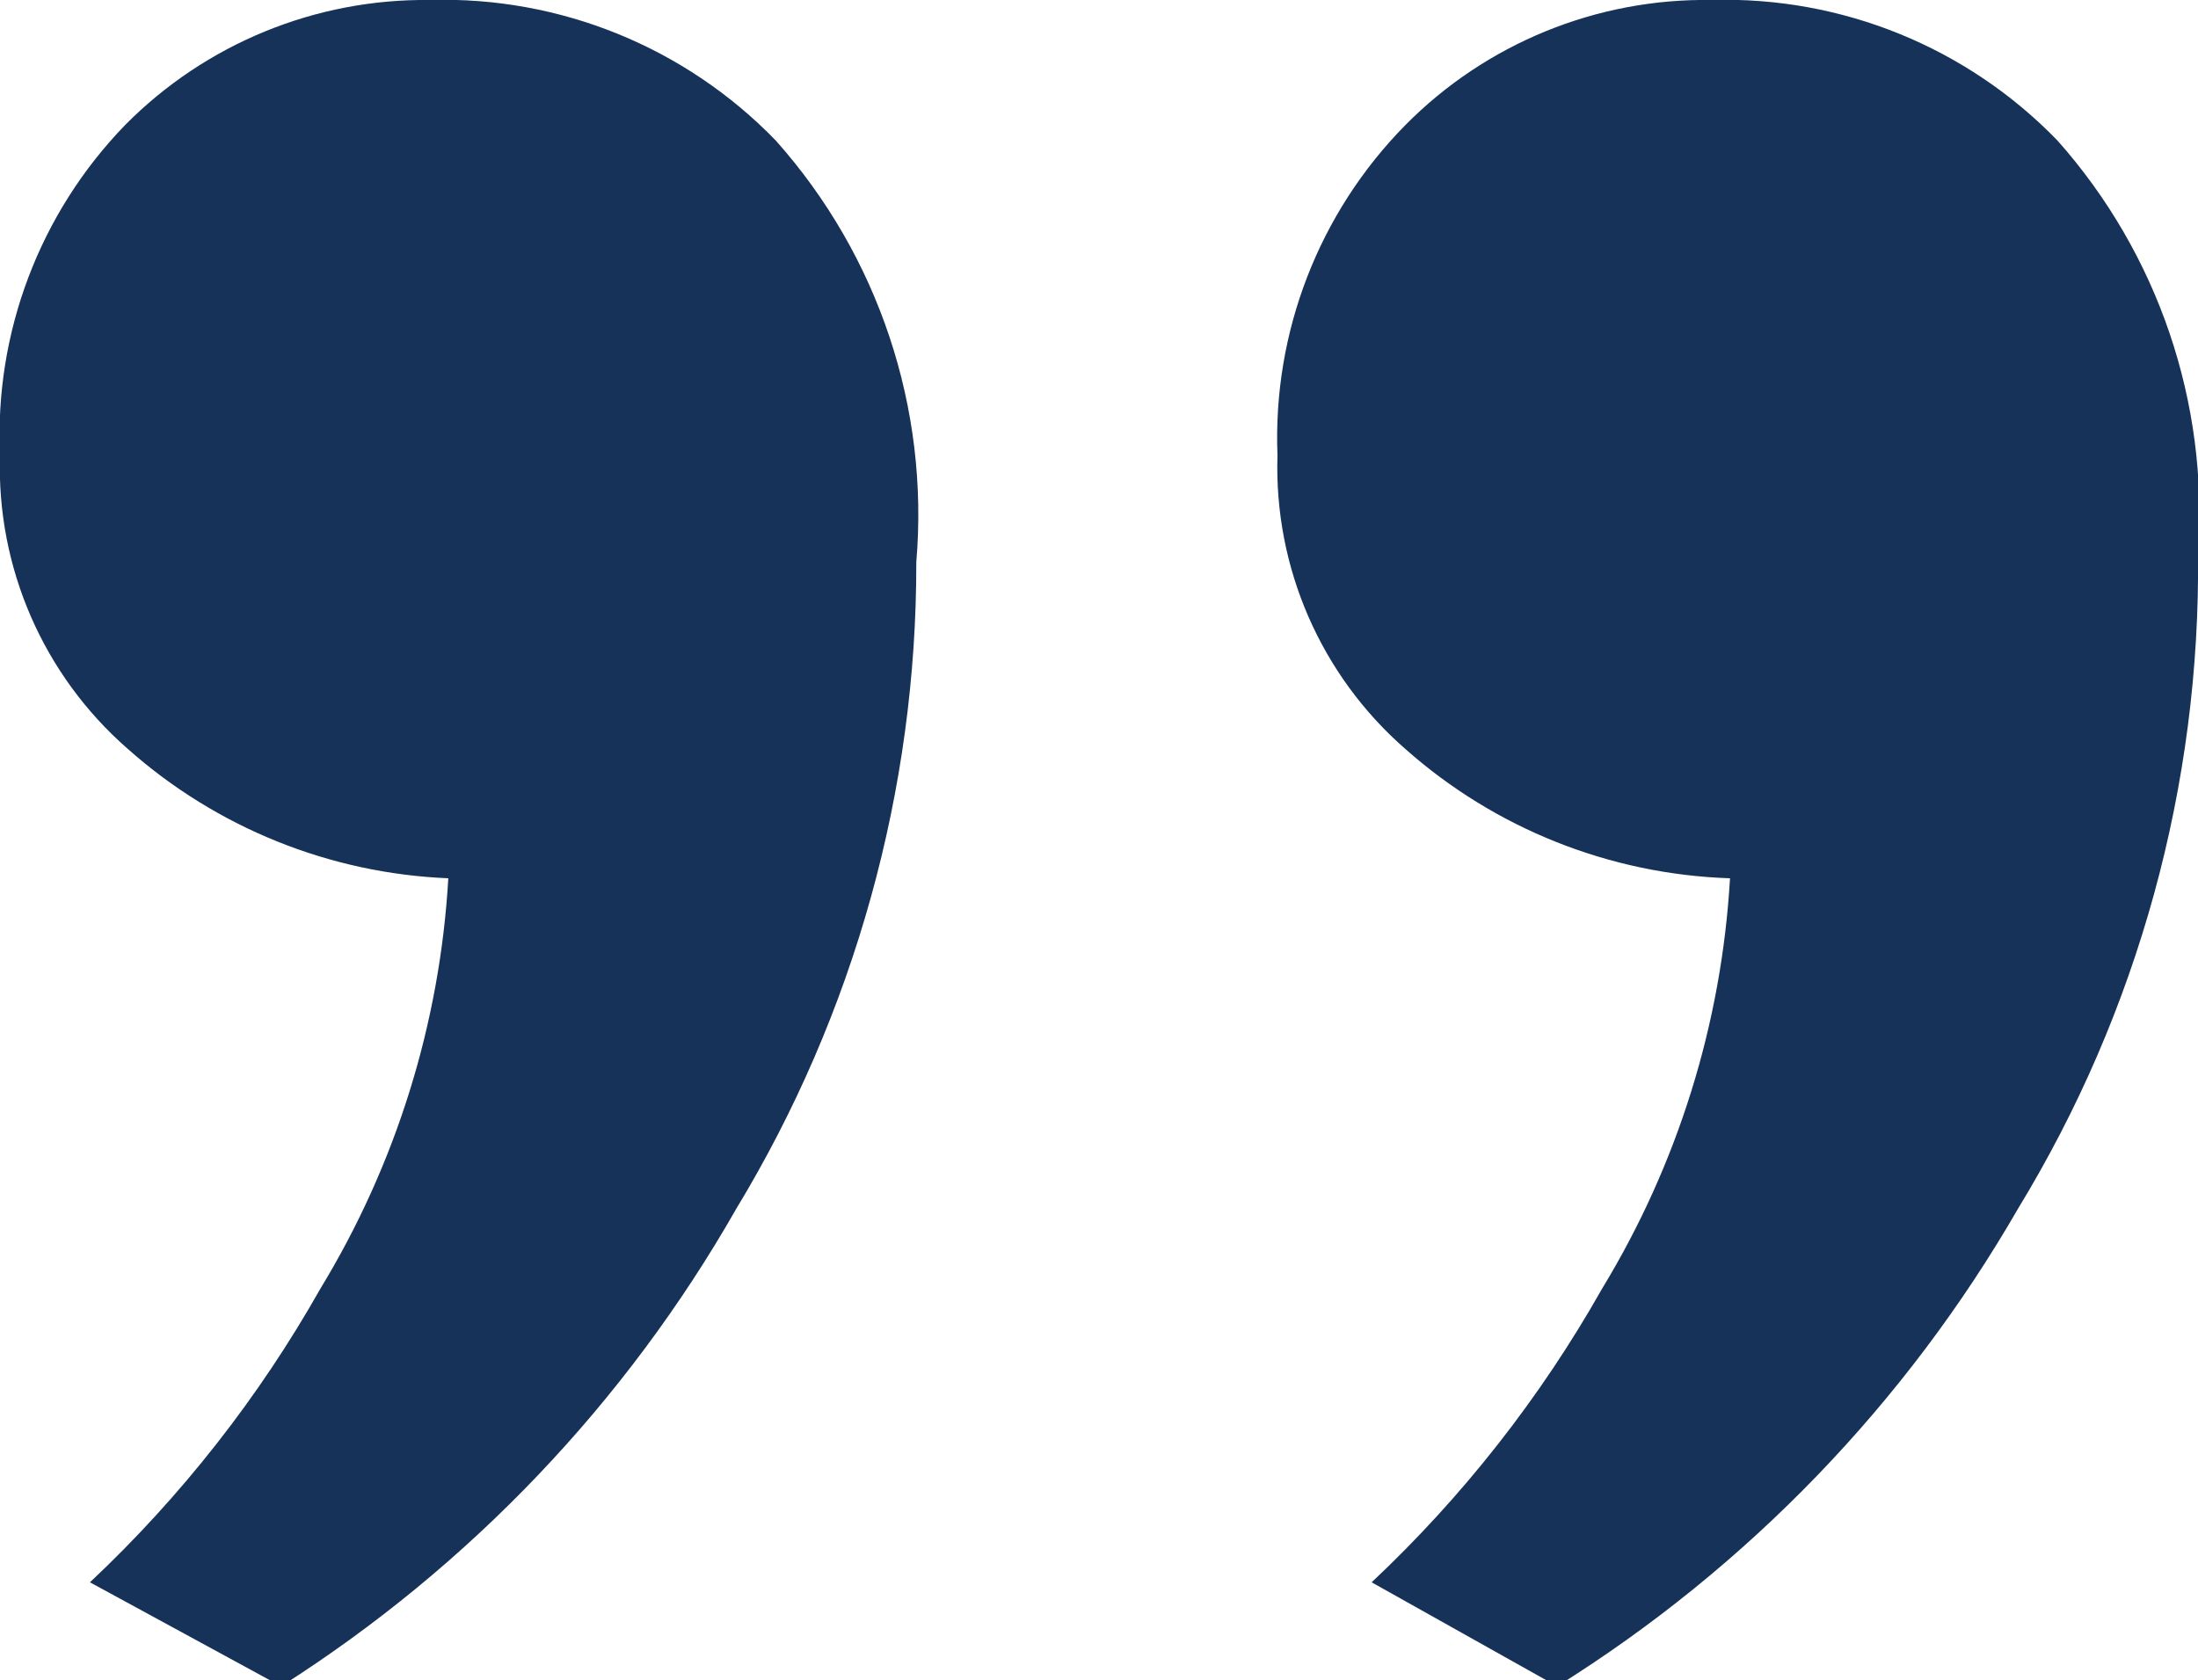
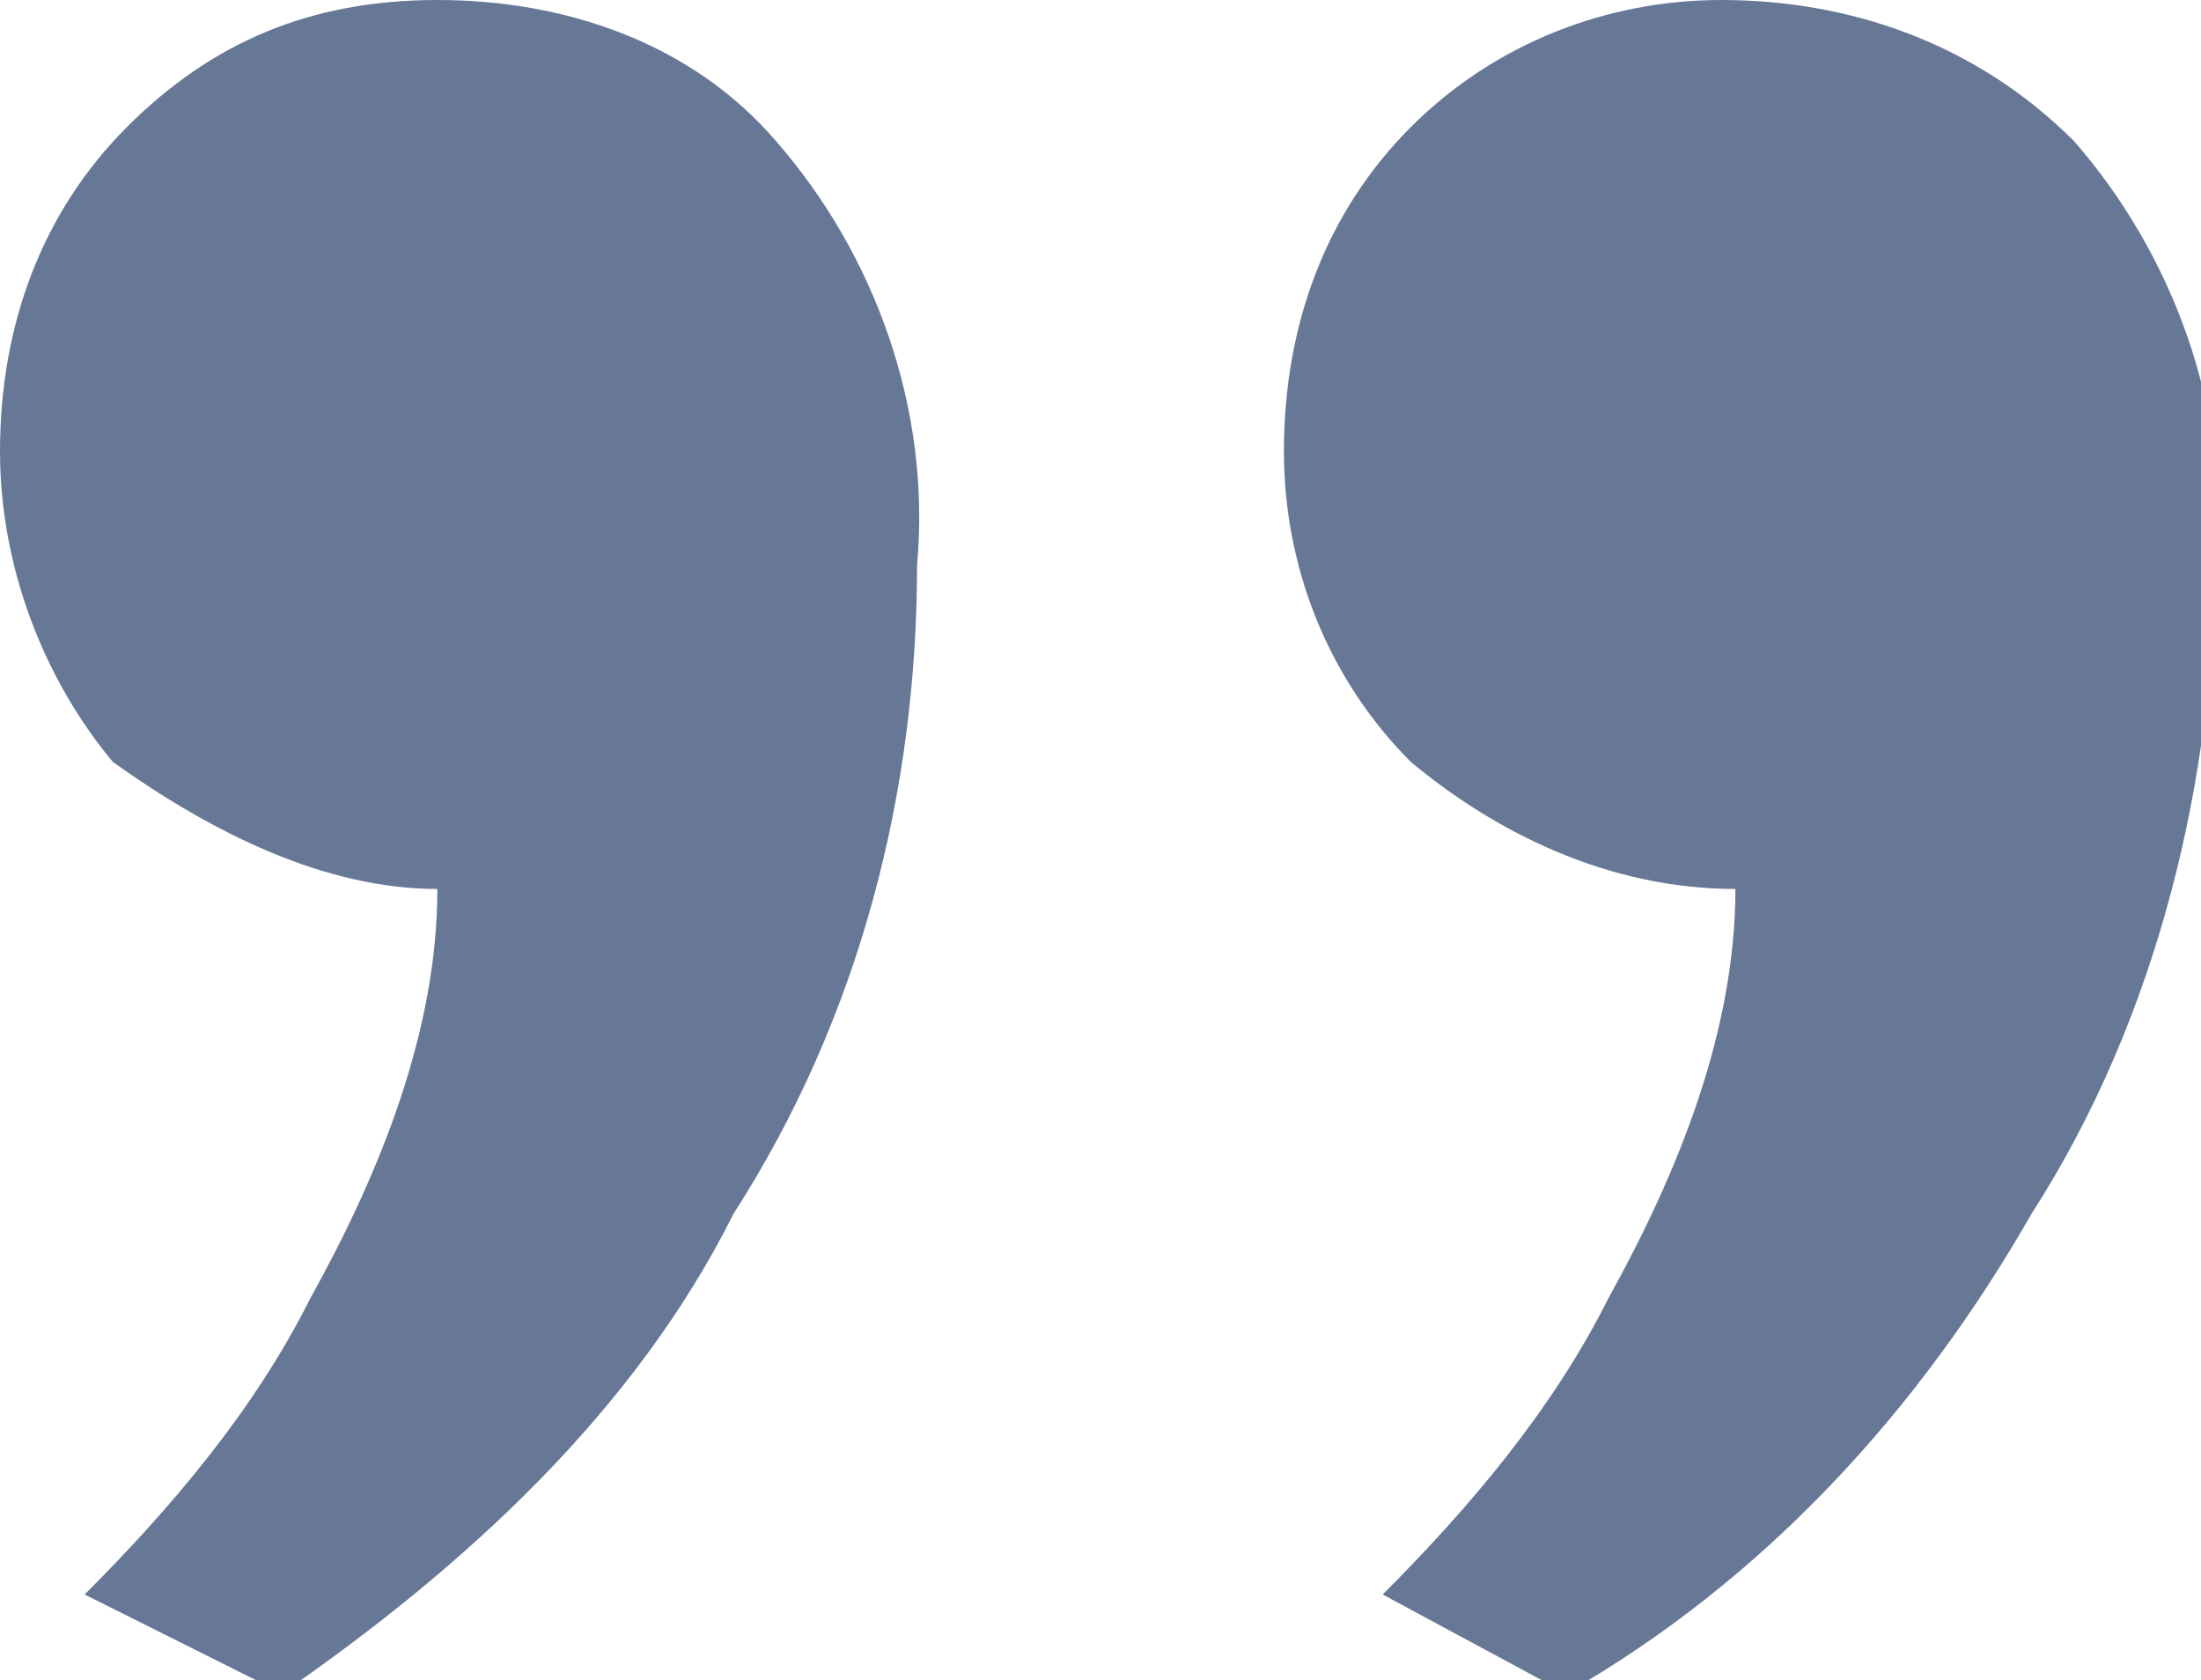
- <svg xmlns="http://www.w3.org/2000/svg" id="Layer_1" data-name="Layer 1" viewBox="0 0 15.64 11.95">
-   <defs>
-     <style>.cls-1{fill:#163258}</style>
-   </defs>
-   <path class="cls-1" d="M.64 11.26a8.83 8.83 0 0 0 1.64-2.09 6.32 6.32 0 0 0 .91-2.92 3.66 3.66 0 0 1-2.28-.92A2.66 2.66 0 0 1 0 3.24 3.17 3.17 0 0 1 .89.89 3 3 0 0 1 3.06 0a3.29 3.29 0 0 1 2.46 1 4 4 0 0 1 1 3 8.85 8.85 0 0 1-1.28 4.6A9.75 9.75 0 0 1 2 12zm9.12 0a8.83 8.83 0 0 0 1.64-2.09 6.32 6.32 0 0 0 .91-2.92A3.66 3.66 0 0 1 10 5.33a2.66 2.66 0 0 1-.91-2.09A3.17 3.17 0 0 1 10 .89 3 3 0 0 1 12.18 0a3.29 3.29 0 0 1 2.46 1 4 4 0 0 1 1 2.94 8.76 8.76 0 0 1-1.28 4.66 9.75 9.75 0 0 1-3.28 3.4z" />
+ <svg xmlns="http://www.w3.org/2000/svg" id="Layer_1" viewBox="0 0 15.6 11.9">
+   <style>.st0{fill:#677897}</style>
+   <path class="st0" d="M.6 11.3c.6-.6 1.2-1.3 1.6-2.1.5-.9.9-1.9.9-2.9-.8 0-1.6-.4-2.3-.9C.3 4.8 0 4 0 3.2 0 2.3.3 1.5.9.9 1.5.3 2.2 0 3.1 0 4 0 4.9.3 5.5 1c.7.8 1.1 1.9 1 3 0 1.6-.4 3.2-1.3 4.6C4.5 10 3.3 11.1 2 12l-1.4-.7zm9.2 0c.6-.6 1.2-1.3 1.6-2.1.5-.9.9-1.9.9-2.9-.9 0-1.7-.4-2.3-.9-.6-.6-.9-1.4-.9-2.2 0-.9.3-1.7.9-2.3.6-.6 1.4-.9 2.2-.9.9 0 1.8.3 2.5 1 .7.8 1.1 1.9 1 2.9 0 1.6-.4 3.3-1.3 4.7-.8 1.4-1.9 2.6-3.3 3.4l-1.3-.7z" />
</svg>
